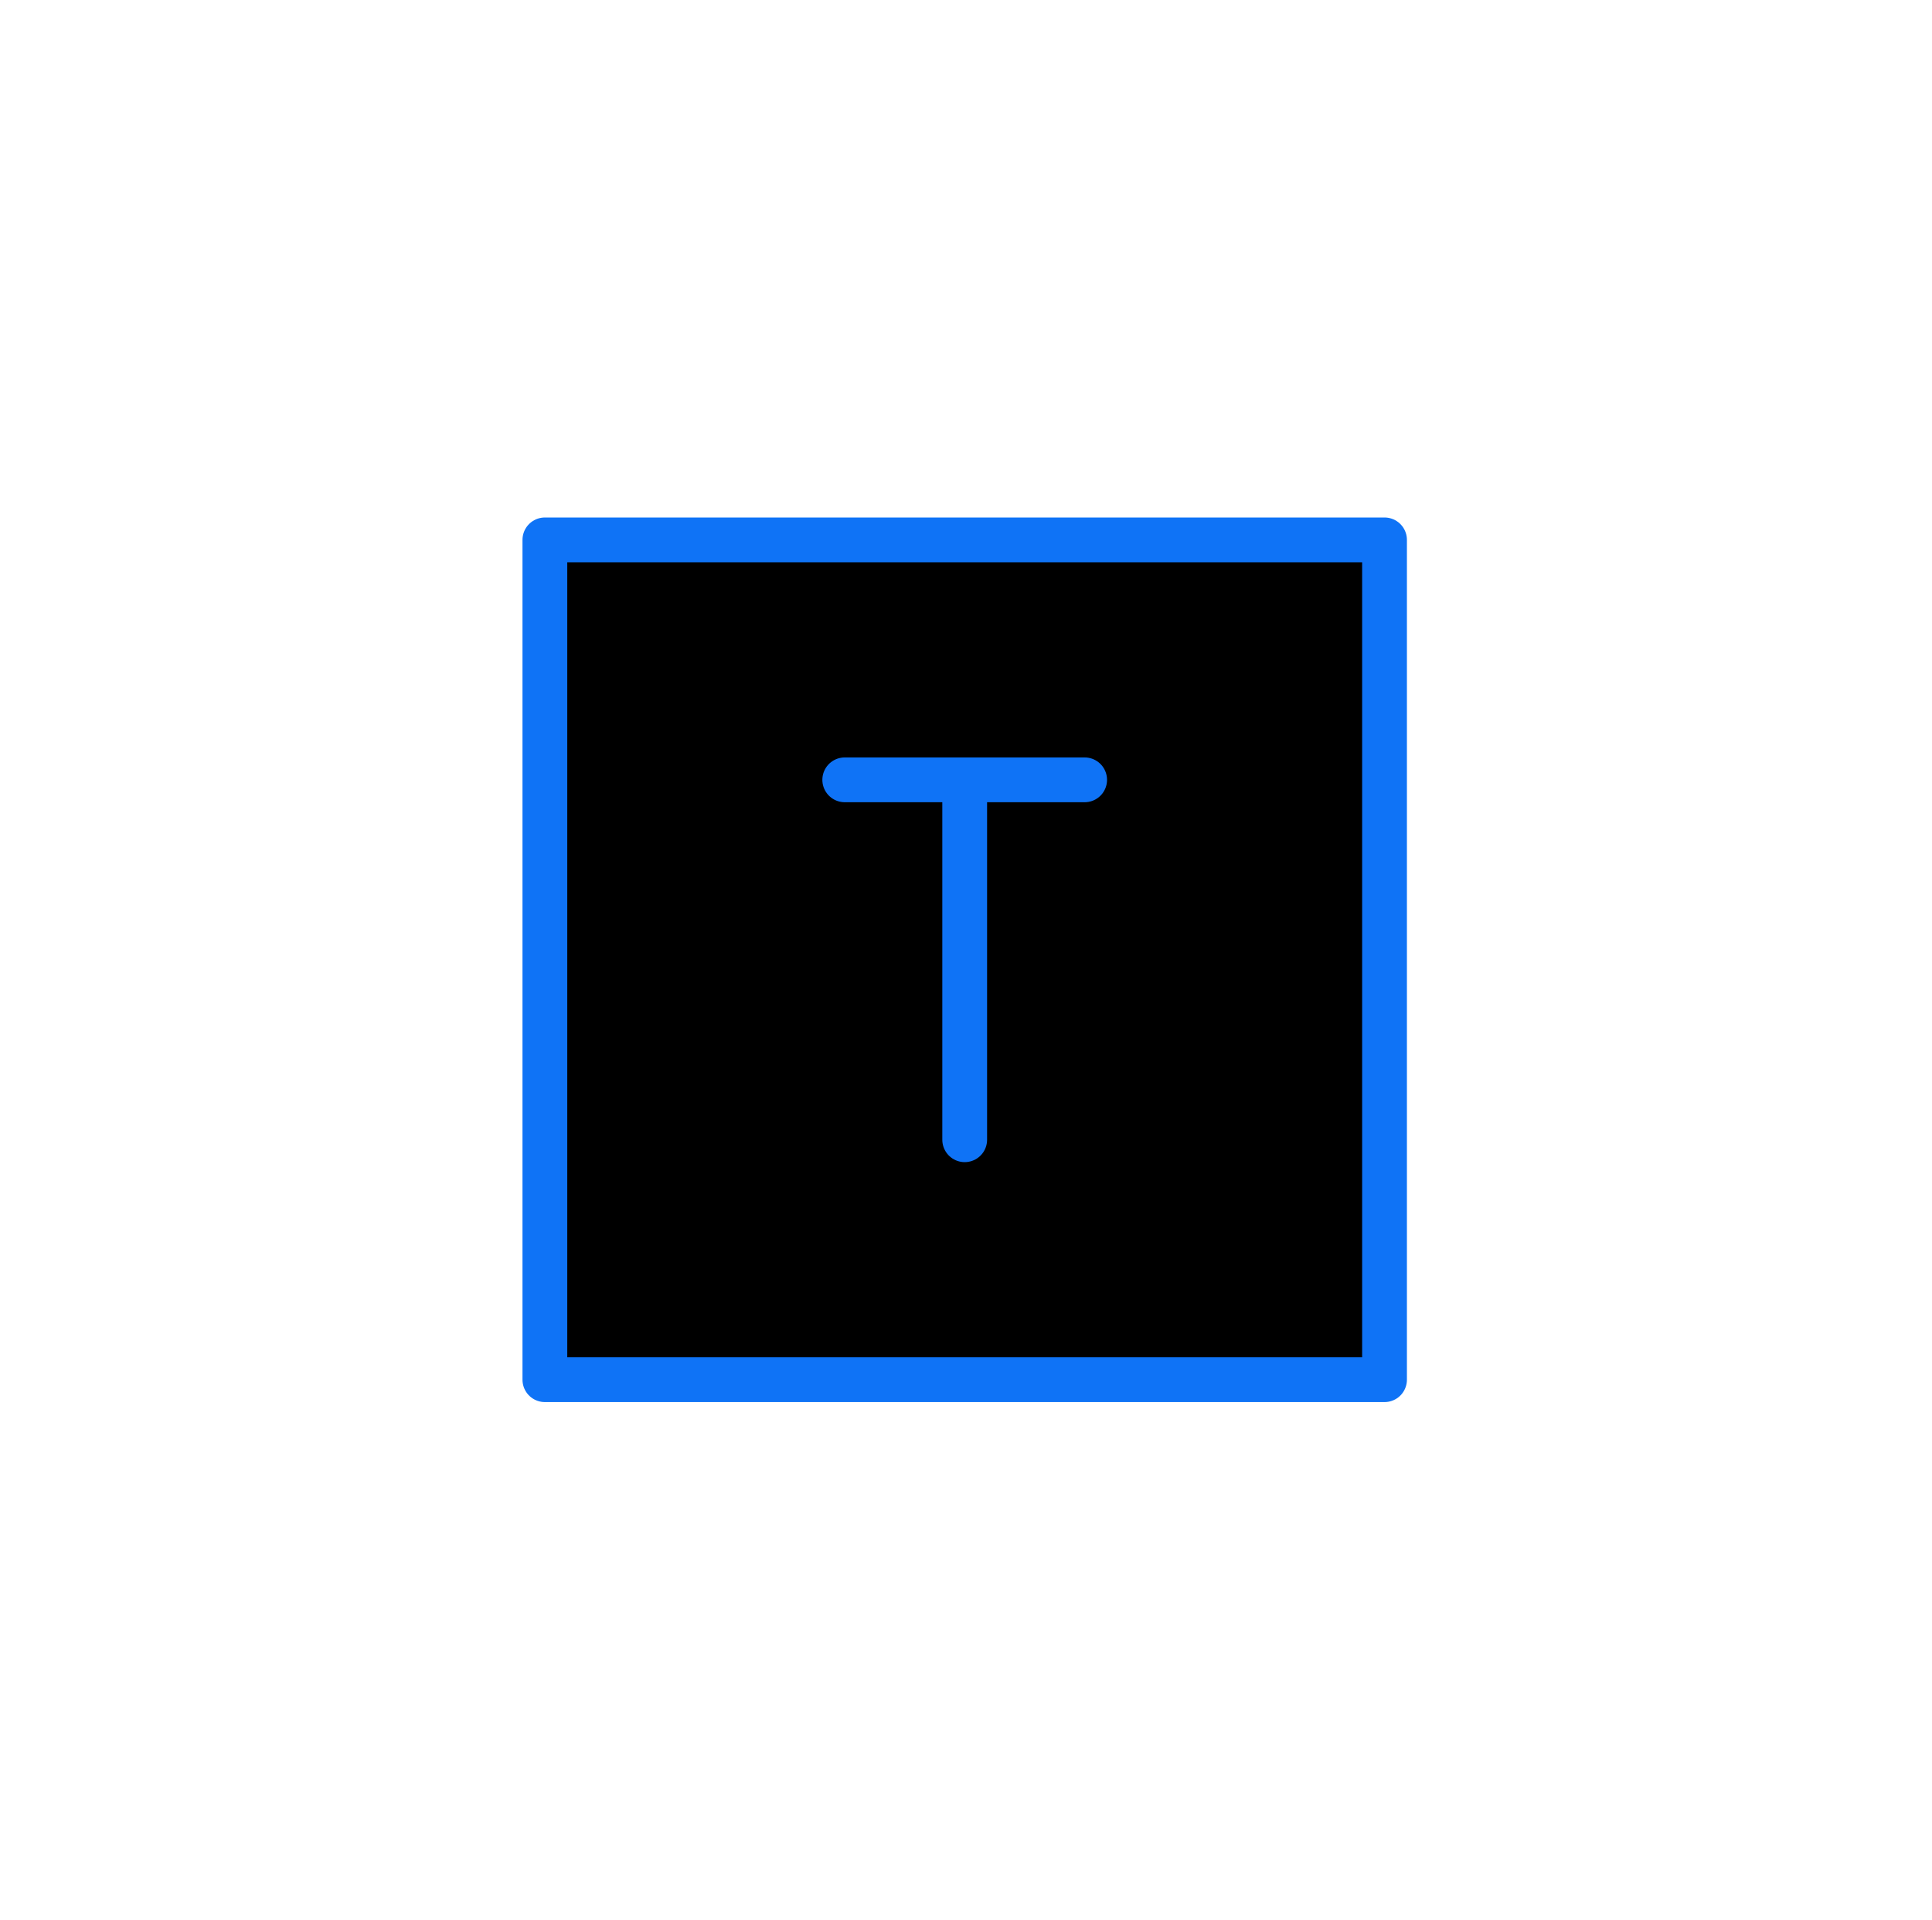
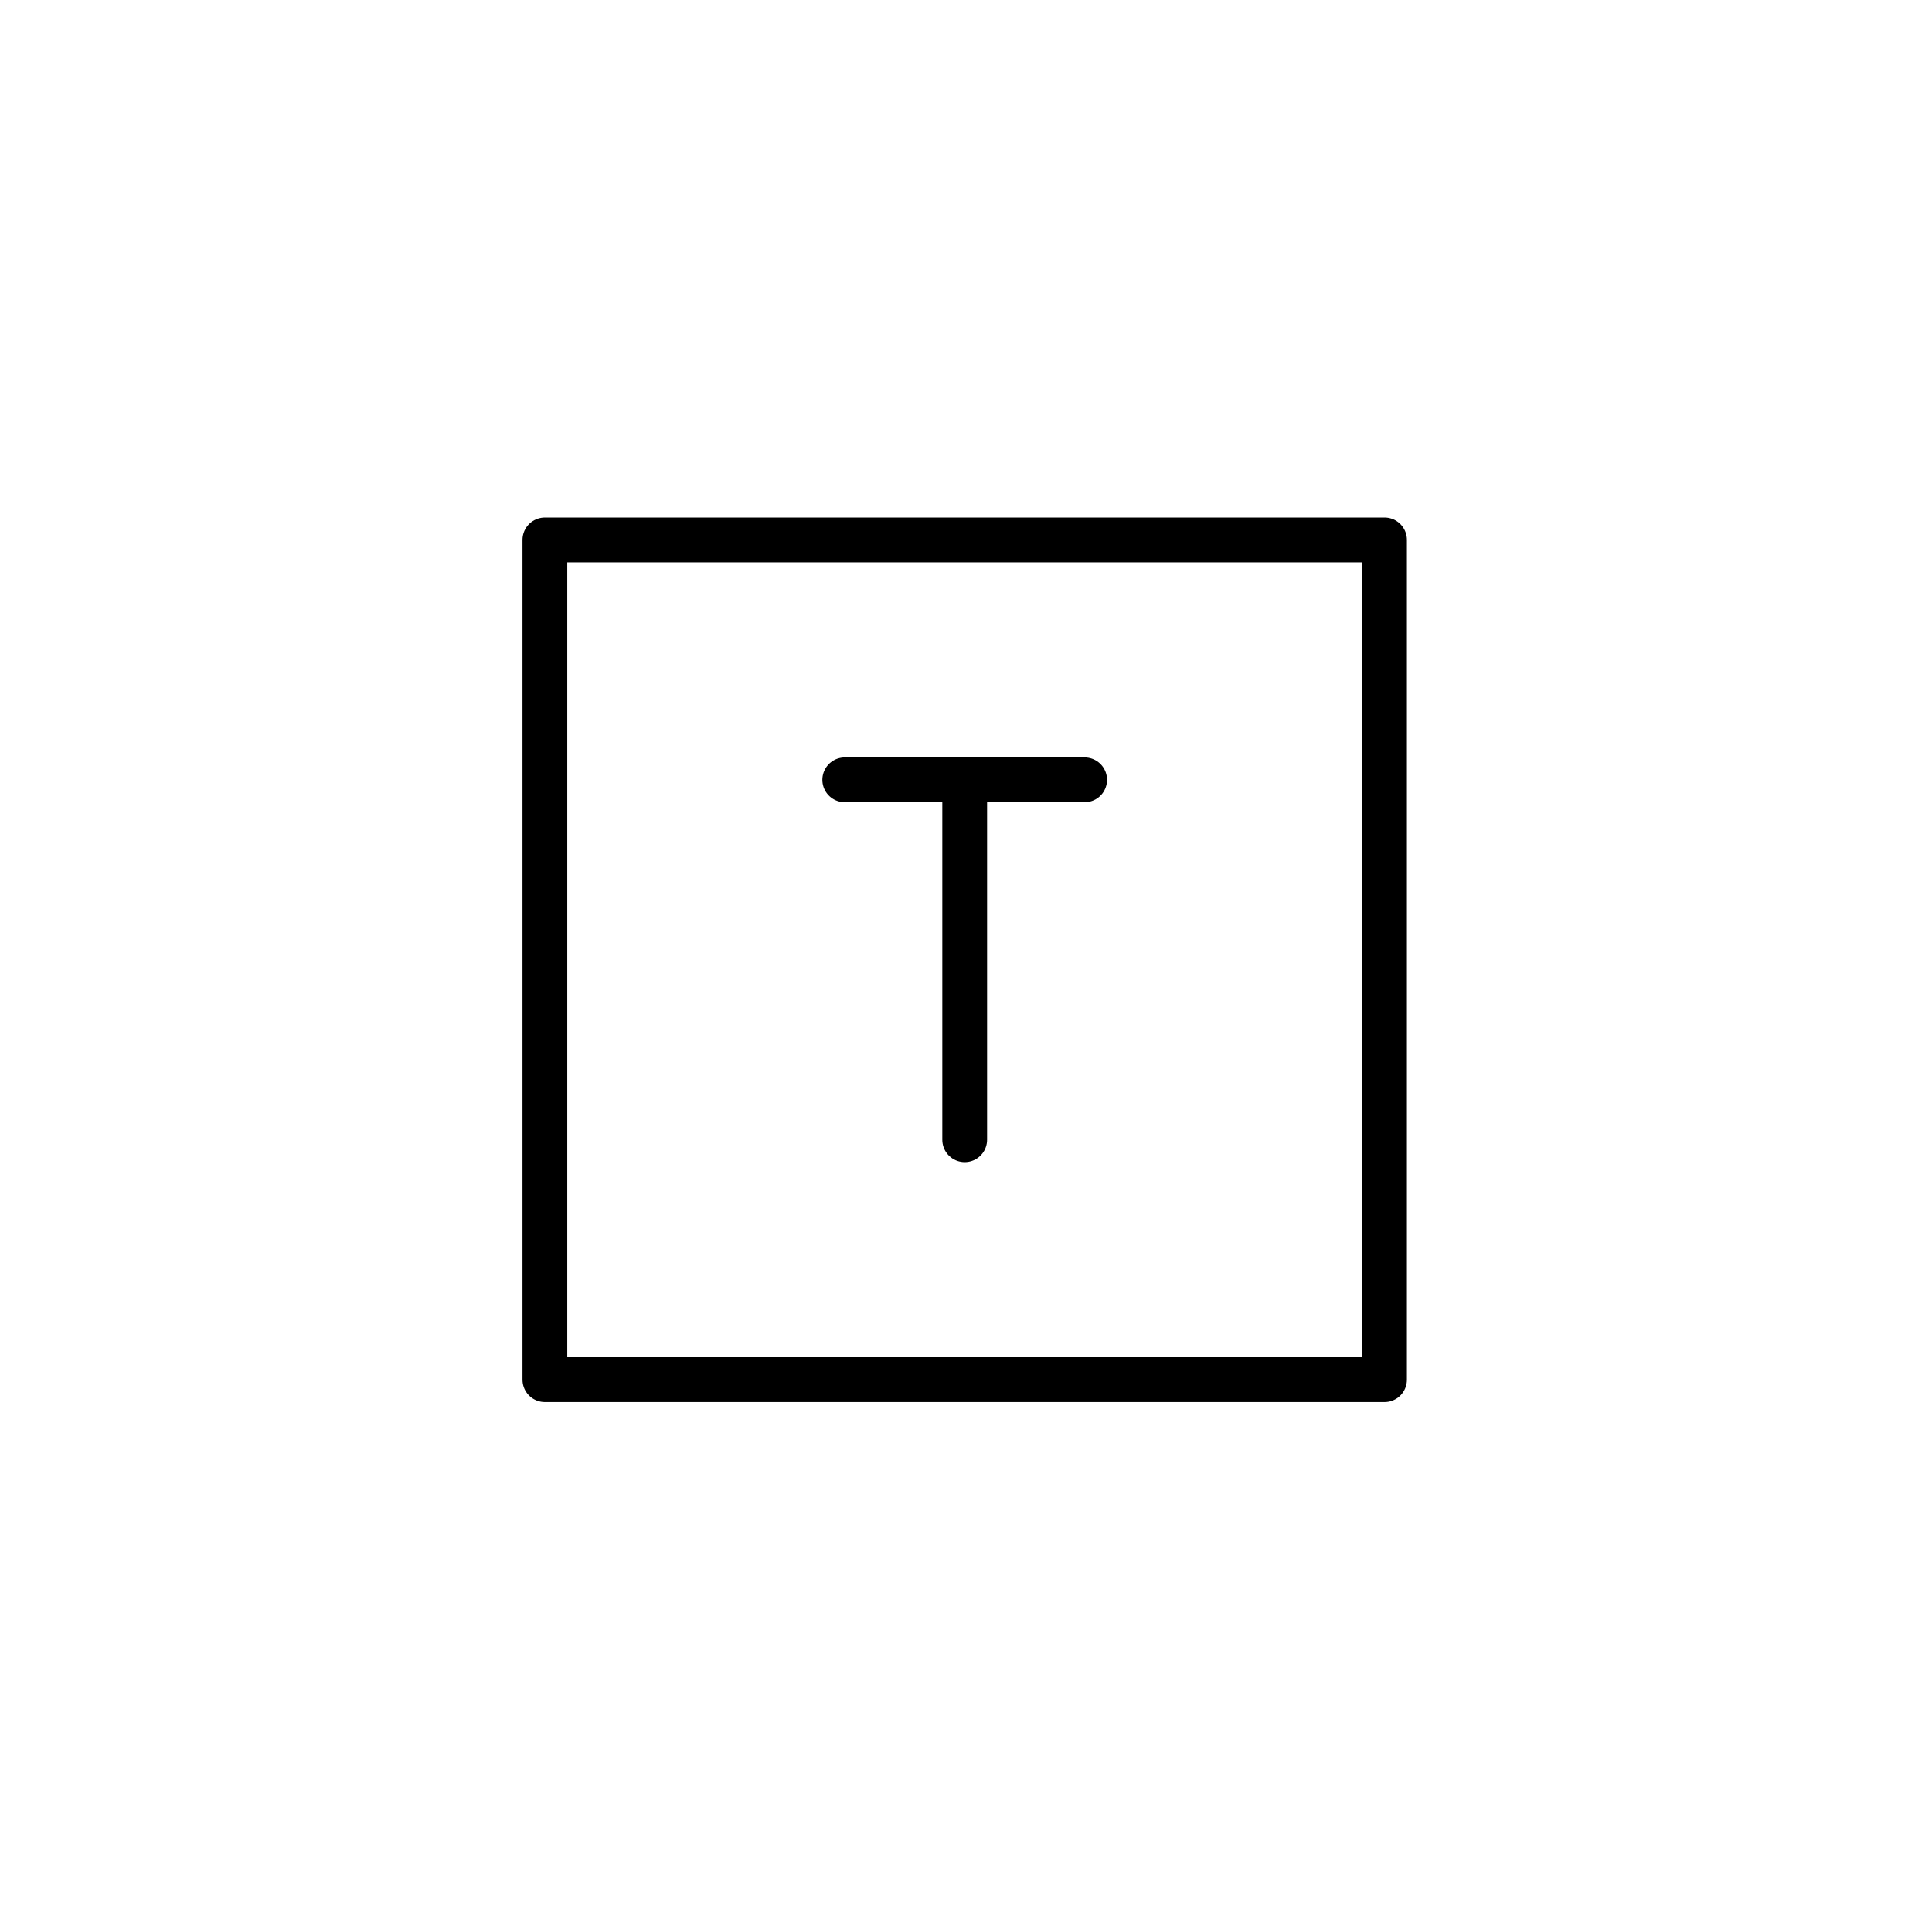
- <svg width="151" height="150" viewBox="0 0 151 150">
-   <path stroke="#0F73F6" stroke-linecap="round" stroke-linejoin="round" stroke-miterlimit="10" stroke-width="3.5" d="M75.398 60.938v28.124M66.023 60.938h18.75M108.211 107.812H42.586V42.188h65.625v65.624Z" />
+ <svg width="151" height="150" viewBox="0 0 151 150" fill="none">
+   <path stroke="currentColor" stroke-linecap="round" stroke-linejoin="round" stroke-miterlimit="10" stroke-width="3.5" d="M75.398 60.938v28.124M66.023 60.938h18.75M108.211 107.812H42.586V42.188h65.625v65.624Z" />
  <mask id="a" width="151" height="150" x="0" y="0" maskUnits="userSpaceOnUse" style="mask-type:luminance">
    <path d="M.398 0h150v150h-150V0Z" />
  </mask>
-   <g stroke="#0F73F6" stroke-linecap="round" stroke-linejoin="round" stroke-miterlimit="10" stroke-width="3.5" mask="url(#a)">
+   <g stroke="currentColor" stroke-linecap="round" stroke-linejoin="round" stroke-miterlimit="10" stroke-width="3.5" mask="url(#a)">
    <path d="M23.836 23.438H4.793V4.395h19.043v19.043ZM23.836 145.605H4.793v-19.042h19.043v19.042ZM146.004 145.605h-19.043v-19.042h19.043v19.042ZM14.46 23.438v103.124M126.961 23.438h19.043V4.395h-19.043v19.043ZM136.336 42.188v9.374M136.336 70.313v9.374M136.336 98.438v9.374M23.836 14.063H126.96M108.211 135.938h-9.375M80.086 135.938H70.71M51.96 135.938h-9.374" />
  </g>
</svg>
